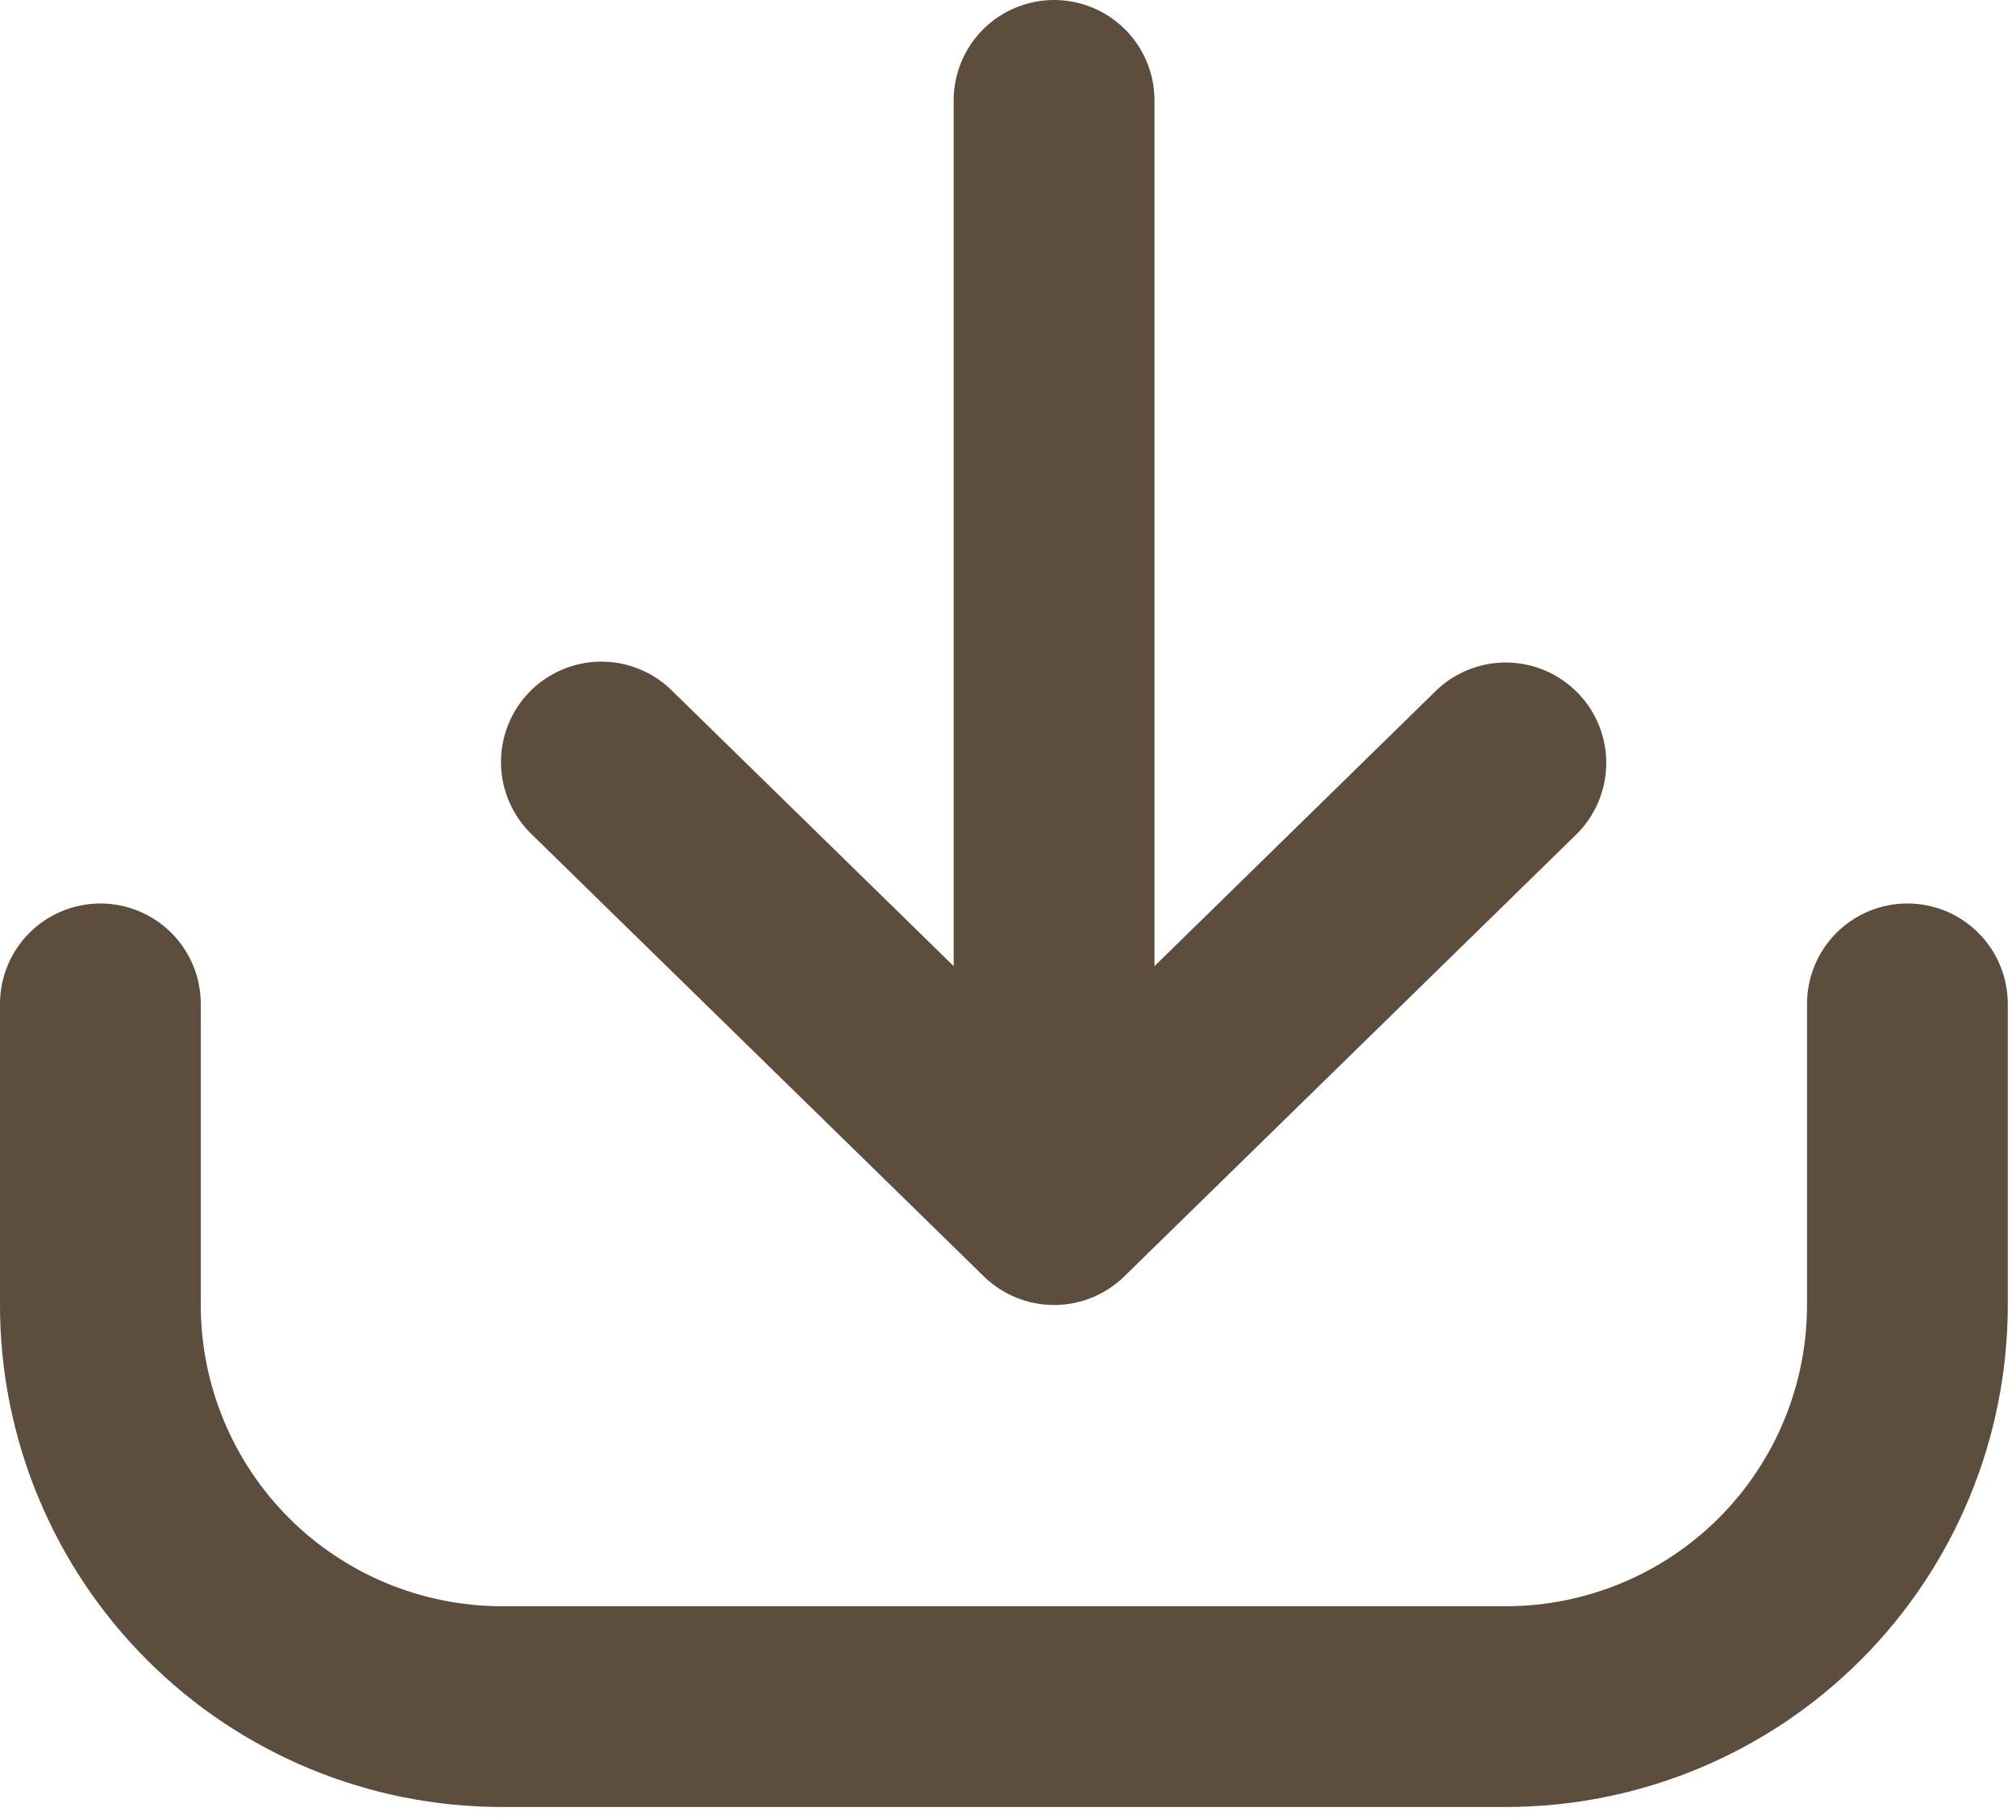
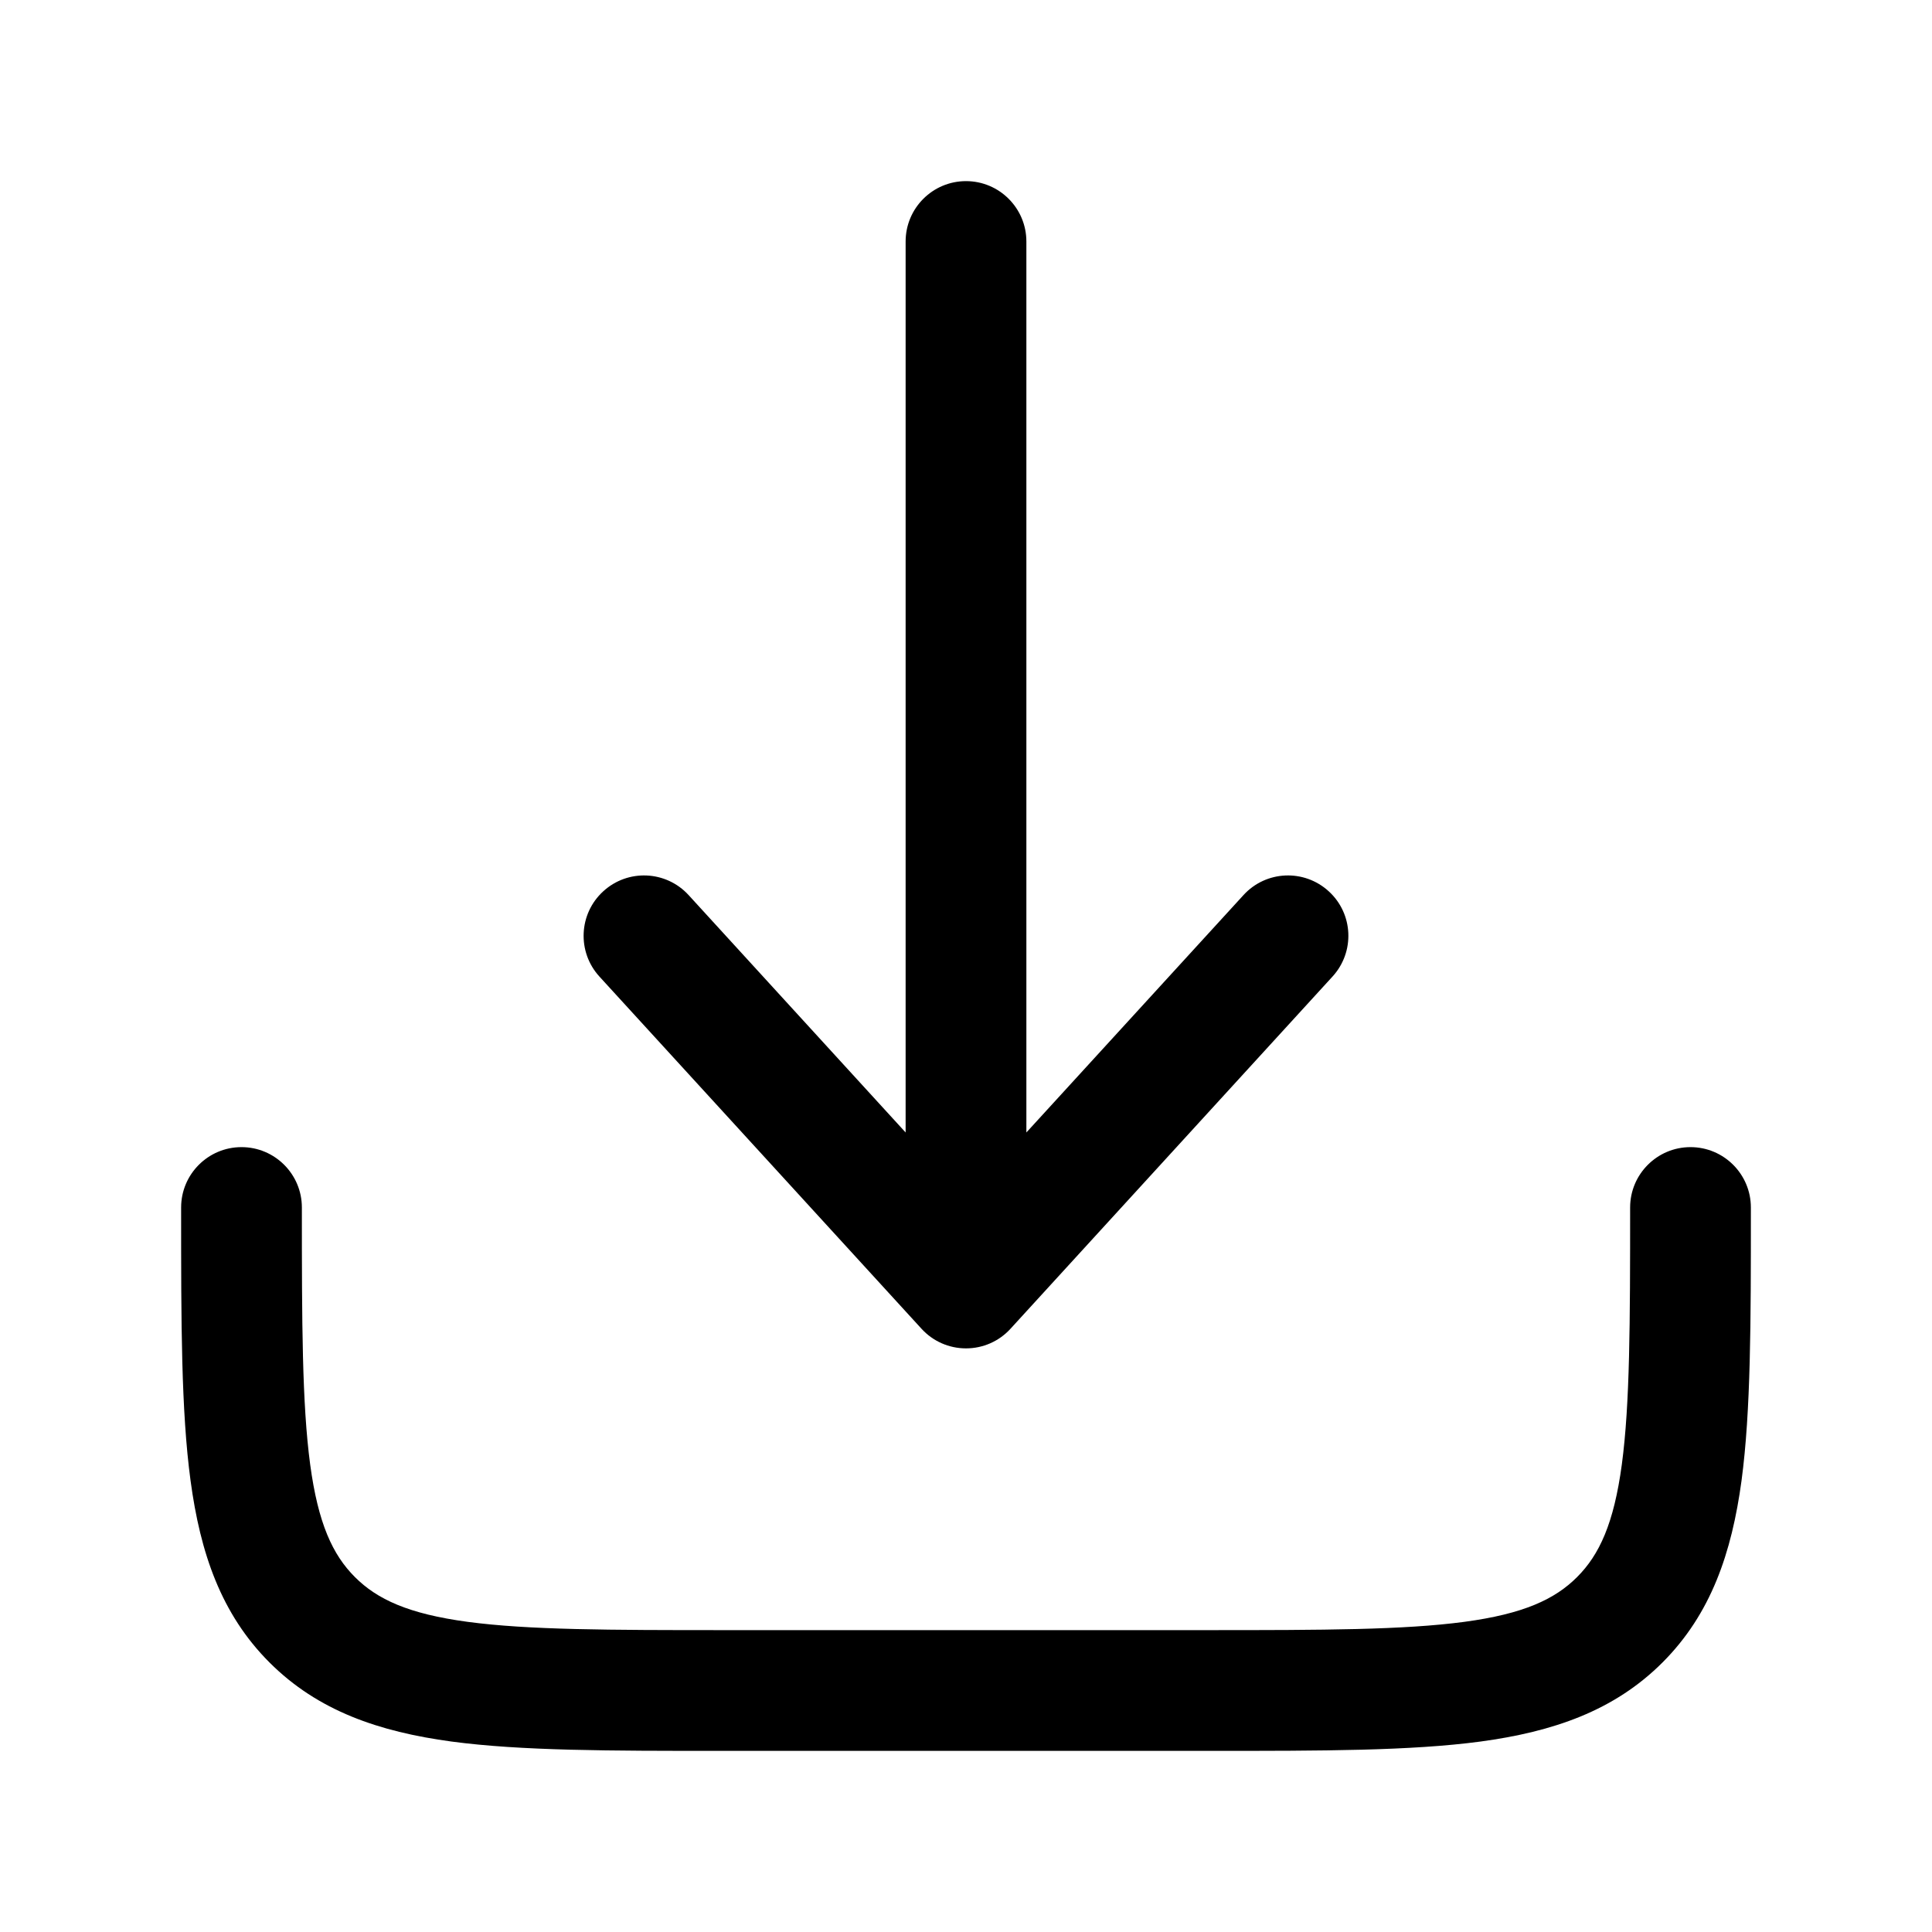
- <svg xmlns="http://www.w3.org/2000/svg" width="41" height="37" viewBox="0 0 41 37" fill="none">
-   <path fill-rule="evenodd" clip-rule="evenodd" d="M10.208 36.75C7.501 36.75 4.904 35.675 2.99 33.76C1.076 31.846 0 29.249 0 26.542V20.417C0 19.875 0.215 19.356 0.598 18.973C0.981 18.59 1.5 18.375 2.042 18.375C2.583 18.375 3.102 18.59 3.485 18.973C3.868 19.356 4.083 19.875 4.083 20.417V26.542C4.083 28.166 4.729 29.724 5.877 30.873C7.026 32.021 8.584 32.667 10.208 32.667H30.625C32.249 32.667 33.807 32.021 34.956 30.873C36.105 29.724 36.75 28.166 36.75 26.542V20.417C36.75 19.875 36.965 19.356 37.348 18.973C37.731 18.59 38.25 18.375 38.792 18.375C39.333 18.375 39.852 18.59 40.235 18.973C40.618 19.356 40.833 19.875 40.833 20.417V26.542C40.833 29.249 39.758 31.846 37.843 33.76C35.929 35.675 33.332 36.75 30.625 36.75H10.208Z" fill="#5C4D3C" />
-   <path fill-rule="evenodd" clip-rule="evenodd" d="M32.084 14.088C32.272 14.279 32.42 14.506 32.52 14.755C32.62 15.004 32.67 15.27 32.667 15.539C32.664 15.807 32.608 16.072 32.502 16.319C32.397 16.566 32.243 16.789 32.051 16.977L22.864 25.96C22.483 26.333 21.97 26.541 21.437 26.541C20.904 26.541 20.391 26.333 20.01 25.96L10.822 16.977C10.627 16.79 10.47 16.567 10.361 16.319C10.252 16.071 10.194 15.805 10.189 15.534C10.184 15.264 10.233 14.995 10.333 14.744C10.432 14.493 10.581 14.264 10.77 14.071C10.959 13.877 11.185 13.723 11.434 13.618C11.683 13.512 11.95 13.457 12.22 13.456C12.491 13.455 12.759 13.507 13.009 13.611C13.259 13.714 13.486 13.865 13.677 14.057L19.395 19.649V2.042C19.395 1.5 19.61 0.981 19.993 0.598C20.376 0.215 20.895 0 21.437 0C21.978 0 22.498 0.215 22.881 0.598C23.264 0.981 23.479 1.5 23.479 2.042V19.649L29.195 14.057C29.387 13.869 29.614 13.721 29.863 13.621C30.112 13.521 30.378 13.471 30.646 13.474C30.915 13.477 31.18 13.533 31.427 13.639C31.673 13.744 31.897 13.898 32.084 14.089V14.088Z" fill="#5C4D3C" />
+ <svg xmlns="http://www.w3.org/2000/svg" width="256px" height="256px" viewBox="0 0 24 24" fill="none">
+   <g id="SVGRepo_bgCarrier" stroke-width="0" />
+   <g id="SVGRepo_tracerCarrier" stroke-linecap="round" stroke-linejoin="round" />
+   <g id="SVGRepo_iconCarrier">
+     <path d="M12.553 16.506C12.411 16.662 12.211 16.75 12 16.75C11.789 16.75 11.589 16.662 11.447 16.506L7.446 12.131C7.167 11.825 7.188 11.351 7.494 11.072C7.8 10.792 8.274 10.813 8.554 11.119L11.25 14.068V3C11.25 2.586 11.586 2.25 12 2.25C12.414 2.25 12.75 2.586 12.75 3V14.068L15.447 11.119C15.726 10.813 16.2 10.792 16.506 11.072C16.812 11.351 16.833 11.825 16.553 12.131L12.553 16.506Z" fill="#000000" />
+     <path d="M3.75 15C3.75 14.586 3.414 14.25 3 14.25C2.586 14.25 2.25 14.586 2.25 15V15.055C2.25 16.422 2.25 17.525 2.367 18.392C2.488 19.292 2.746 20.05 3.348 20.652C3.95 21.254 4.708 21.512 5.608 21.634C6.475 21.75 7.578 21.75 8.945 21.75H15.055C16.422 21.75 17.525 21.75 18.392 21.634C19.292 21.512 20.05 21.254 20.652 20.652C21.254 20.05 21.512 19.292 21.634 18.392C21.75 17.525 21.75 16.422 21.75 15.055V15C21.75 14.586 21.414 14.25 21 14.25C20.586 14.25 20.25 14.586 20.25 15C20.25 16.435 20.248 17.436 20.147 18.192C20.048 18.926 19.868 19.314 19.591 19.591C19.314 19.868 18.926 20.048 18.192 20.147C17.436 20.248 16.435 20.25 15 20.25H9C7.565 20.25 6.563 20.248 5.808 20.147C5.074 20.048 4.686 19.868 4.409 19.591C4.132 19.314 3.952 18.926 3.853 18.192C3.752 17.436 3.75 16.435 3.75 15Z" fill="#000000" />
+   </g>
</svg>
